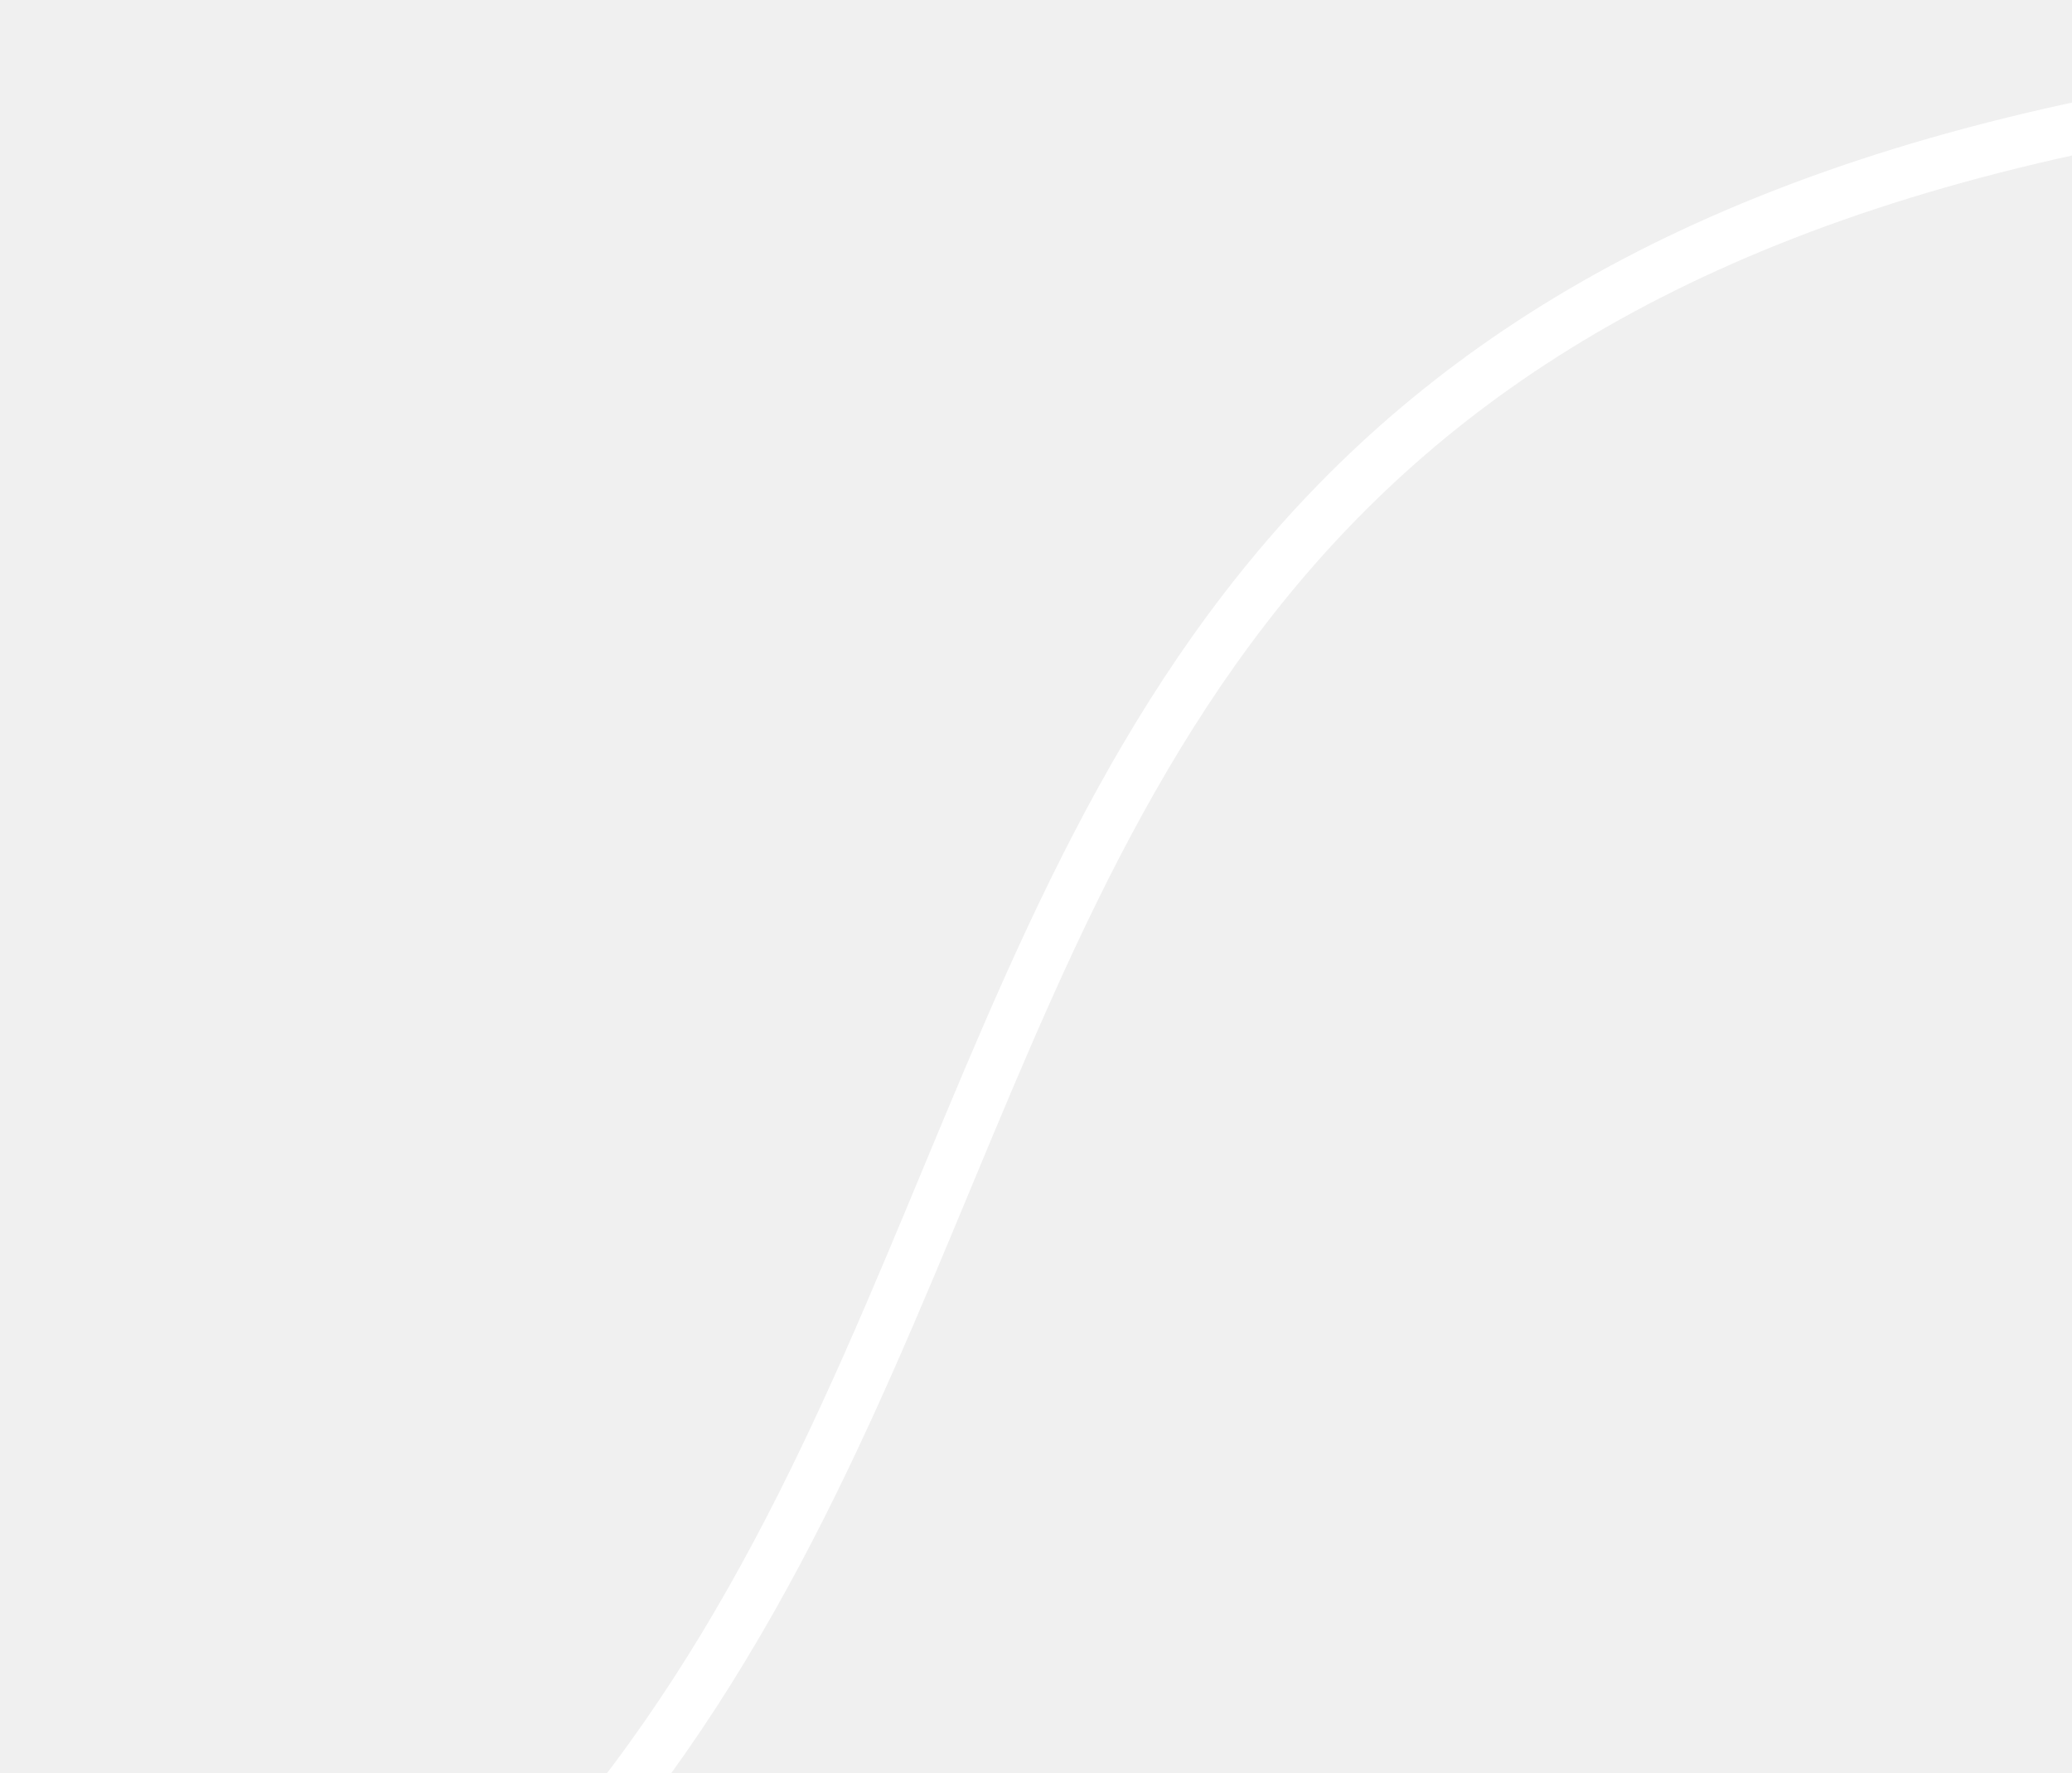
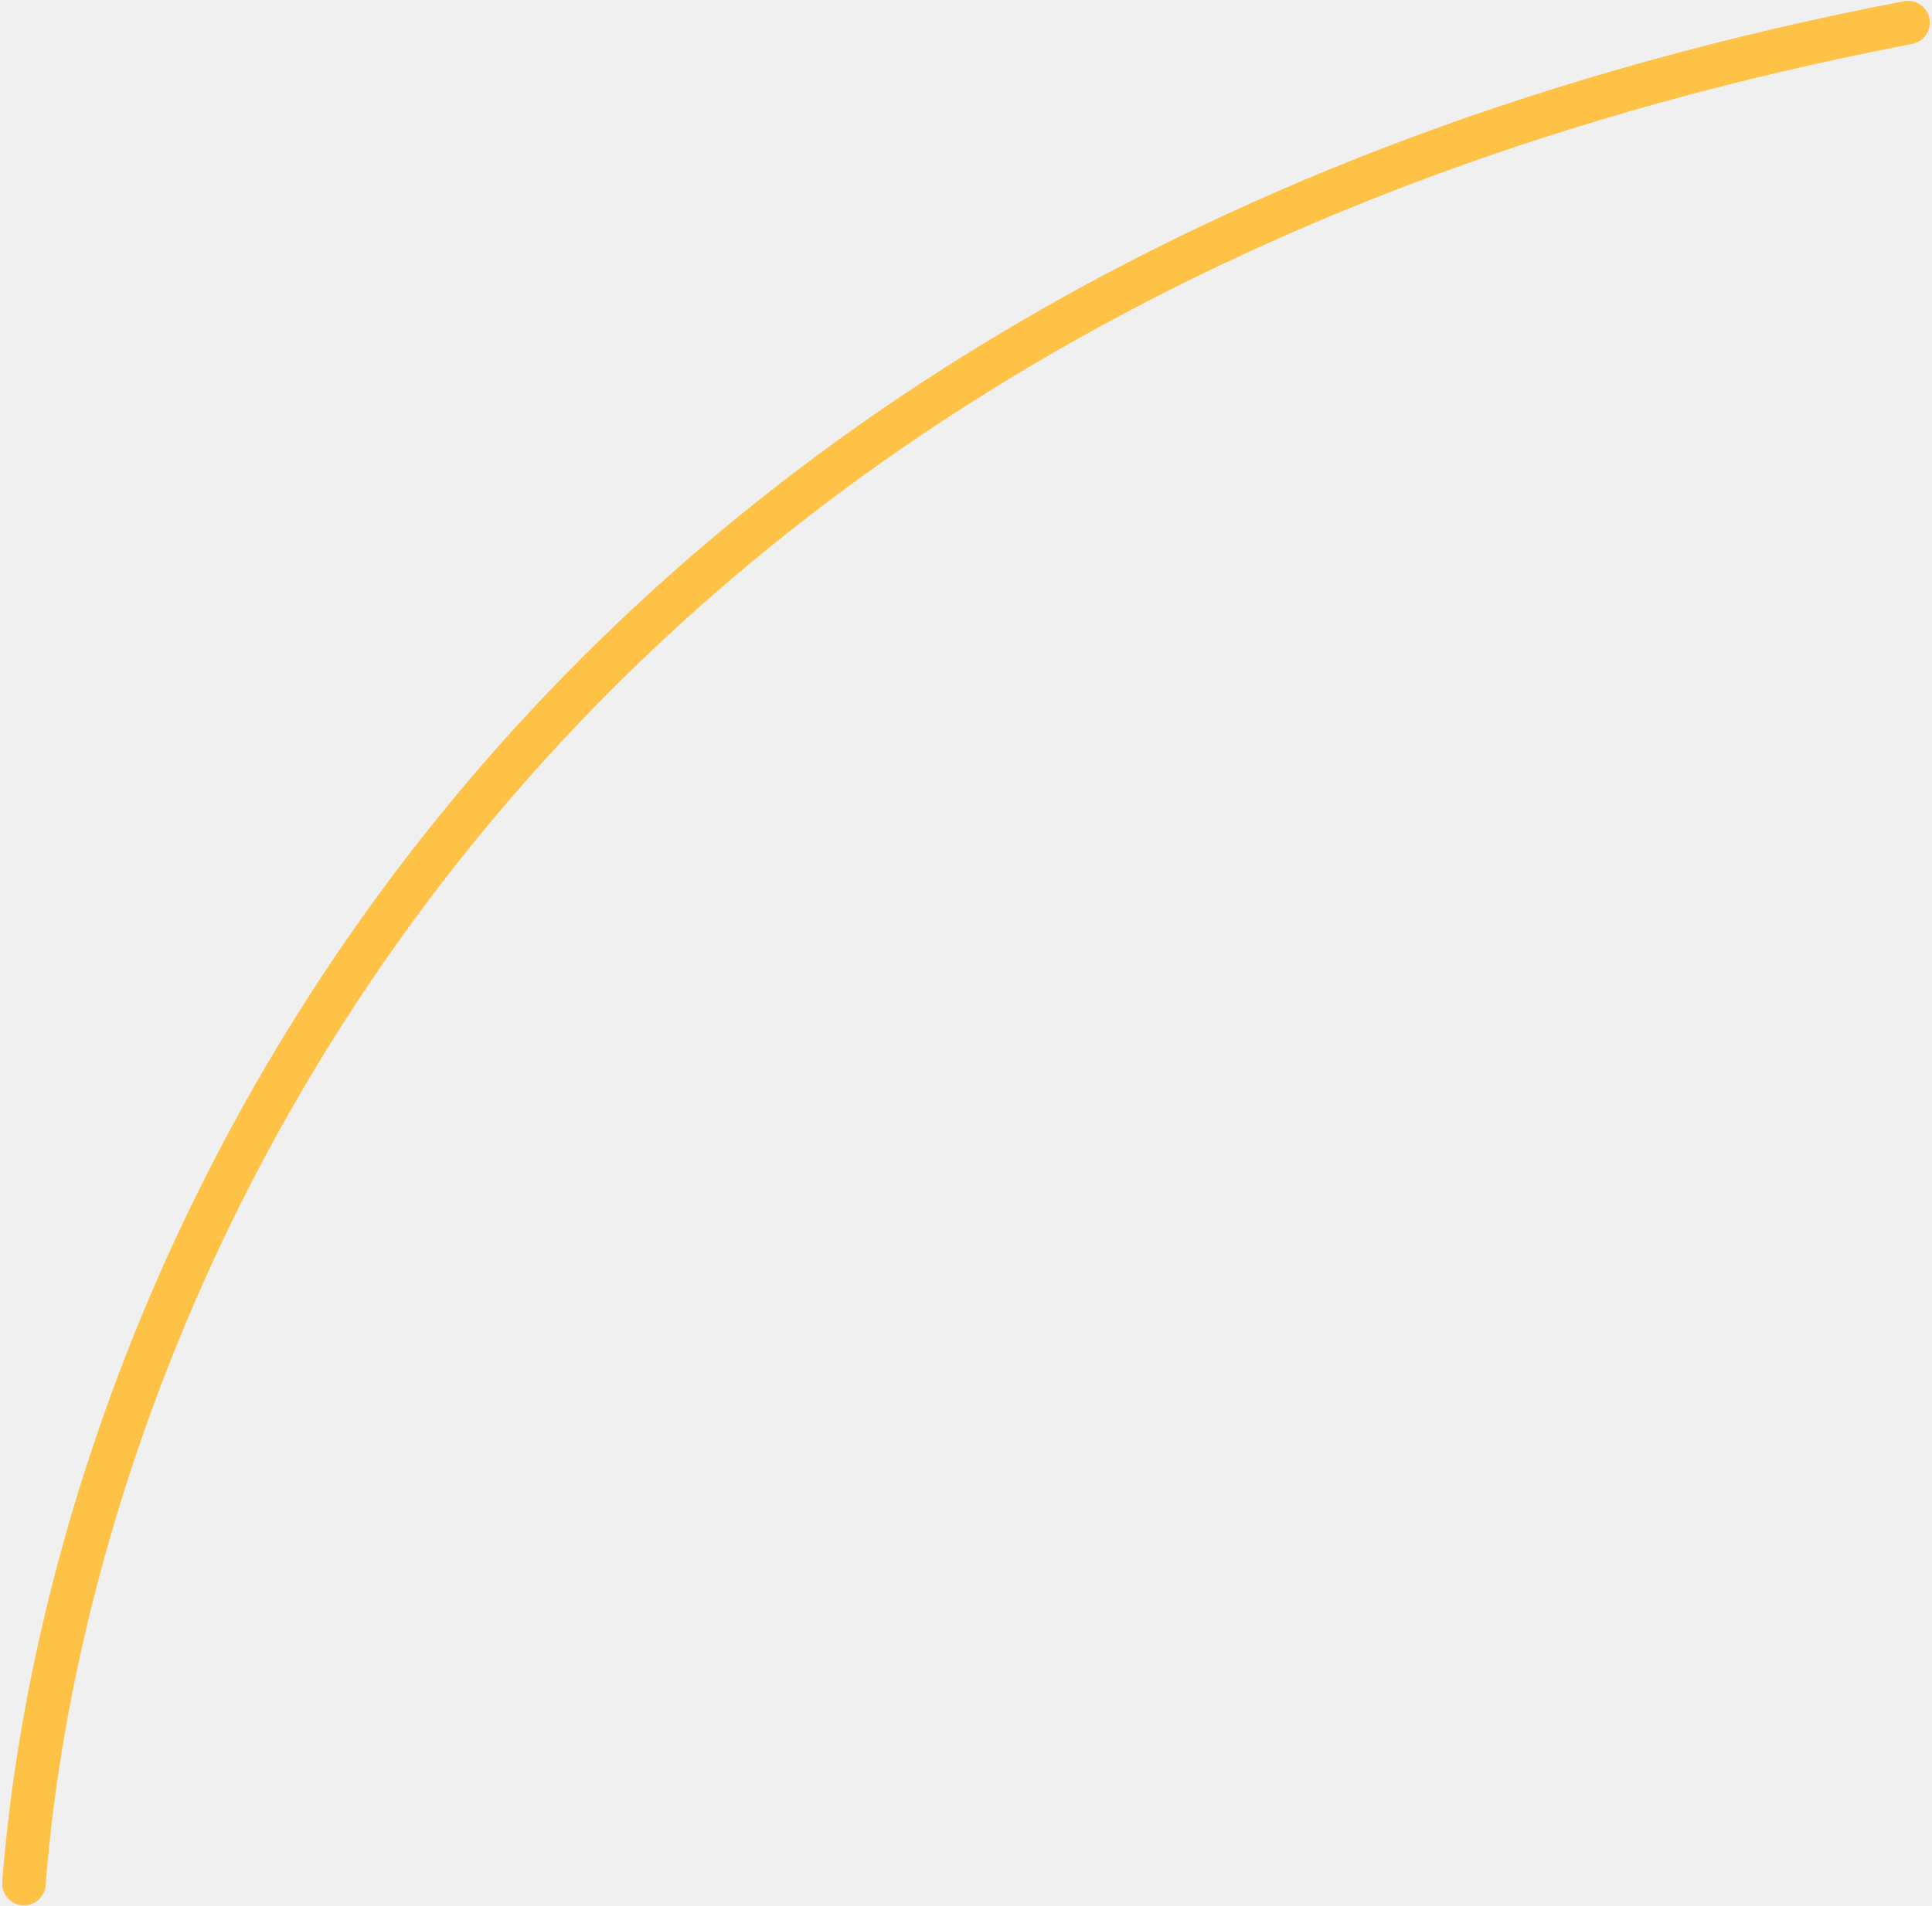
- <svg xmlns="http://www.w3.org/2000/svg" width="401" height="343" viewBox="0 0 401 343" fill="none">
-   <path d="M-543 947.186C-532.667 813.686 -430.3 530.986 -103.5 468.186C305 389.686 64.5 54.186 465 15.186C785.4 -16.014 917.833 31.853 944 59.686" stroke="white" stroke-width="10" />
+ <svg xmlns="http://www.w3.org/2000/svg" width="444" height="438" viewBox="0 0 444 438" fill="none">
+   <path d="M5.5 433C15.833 299.5 111.7 67.986 438.5 5.186" stroke="#FEC247" stroke-width="10" stroke-linecap="round" />
</svg>
